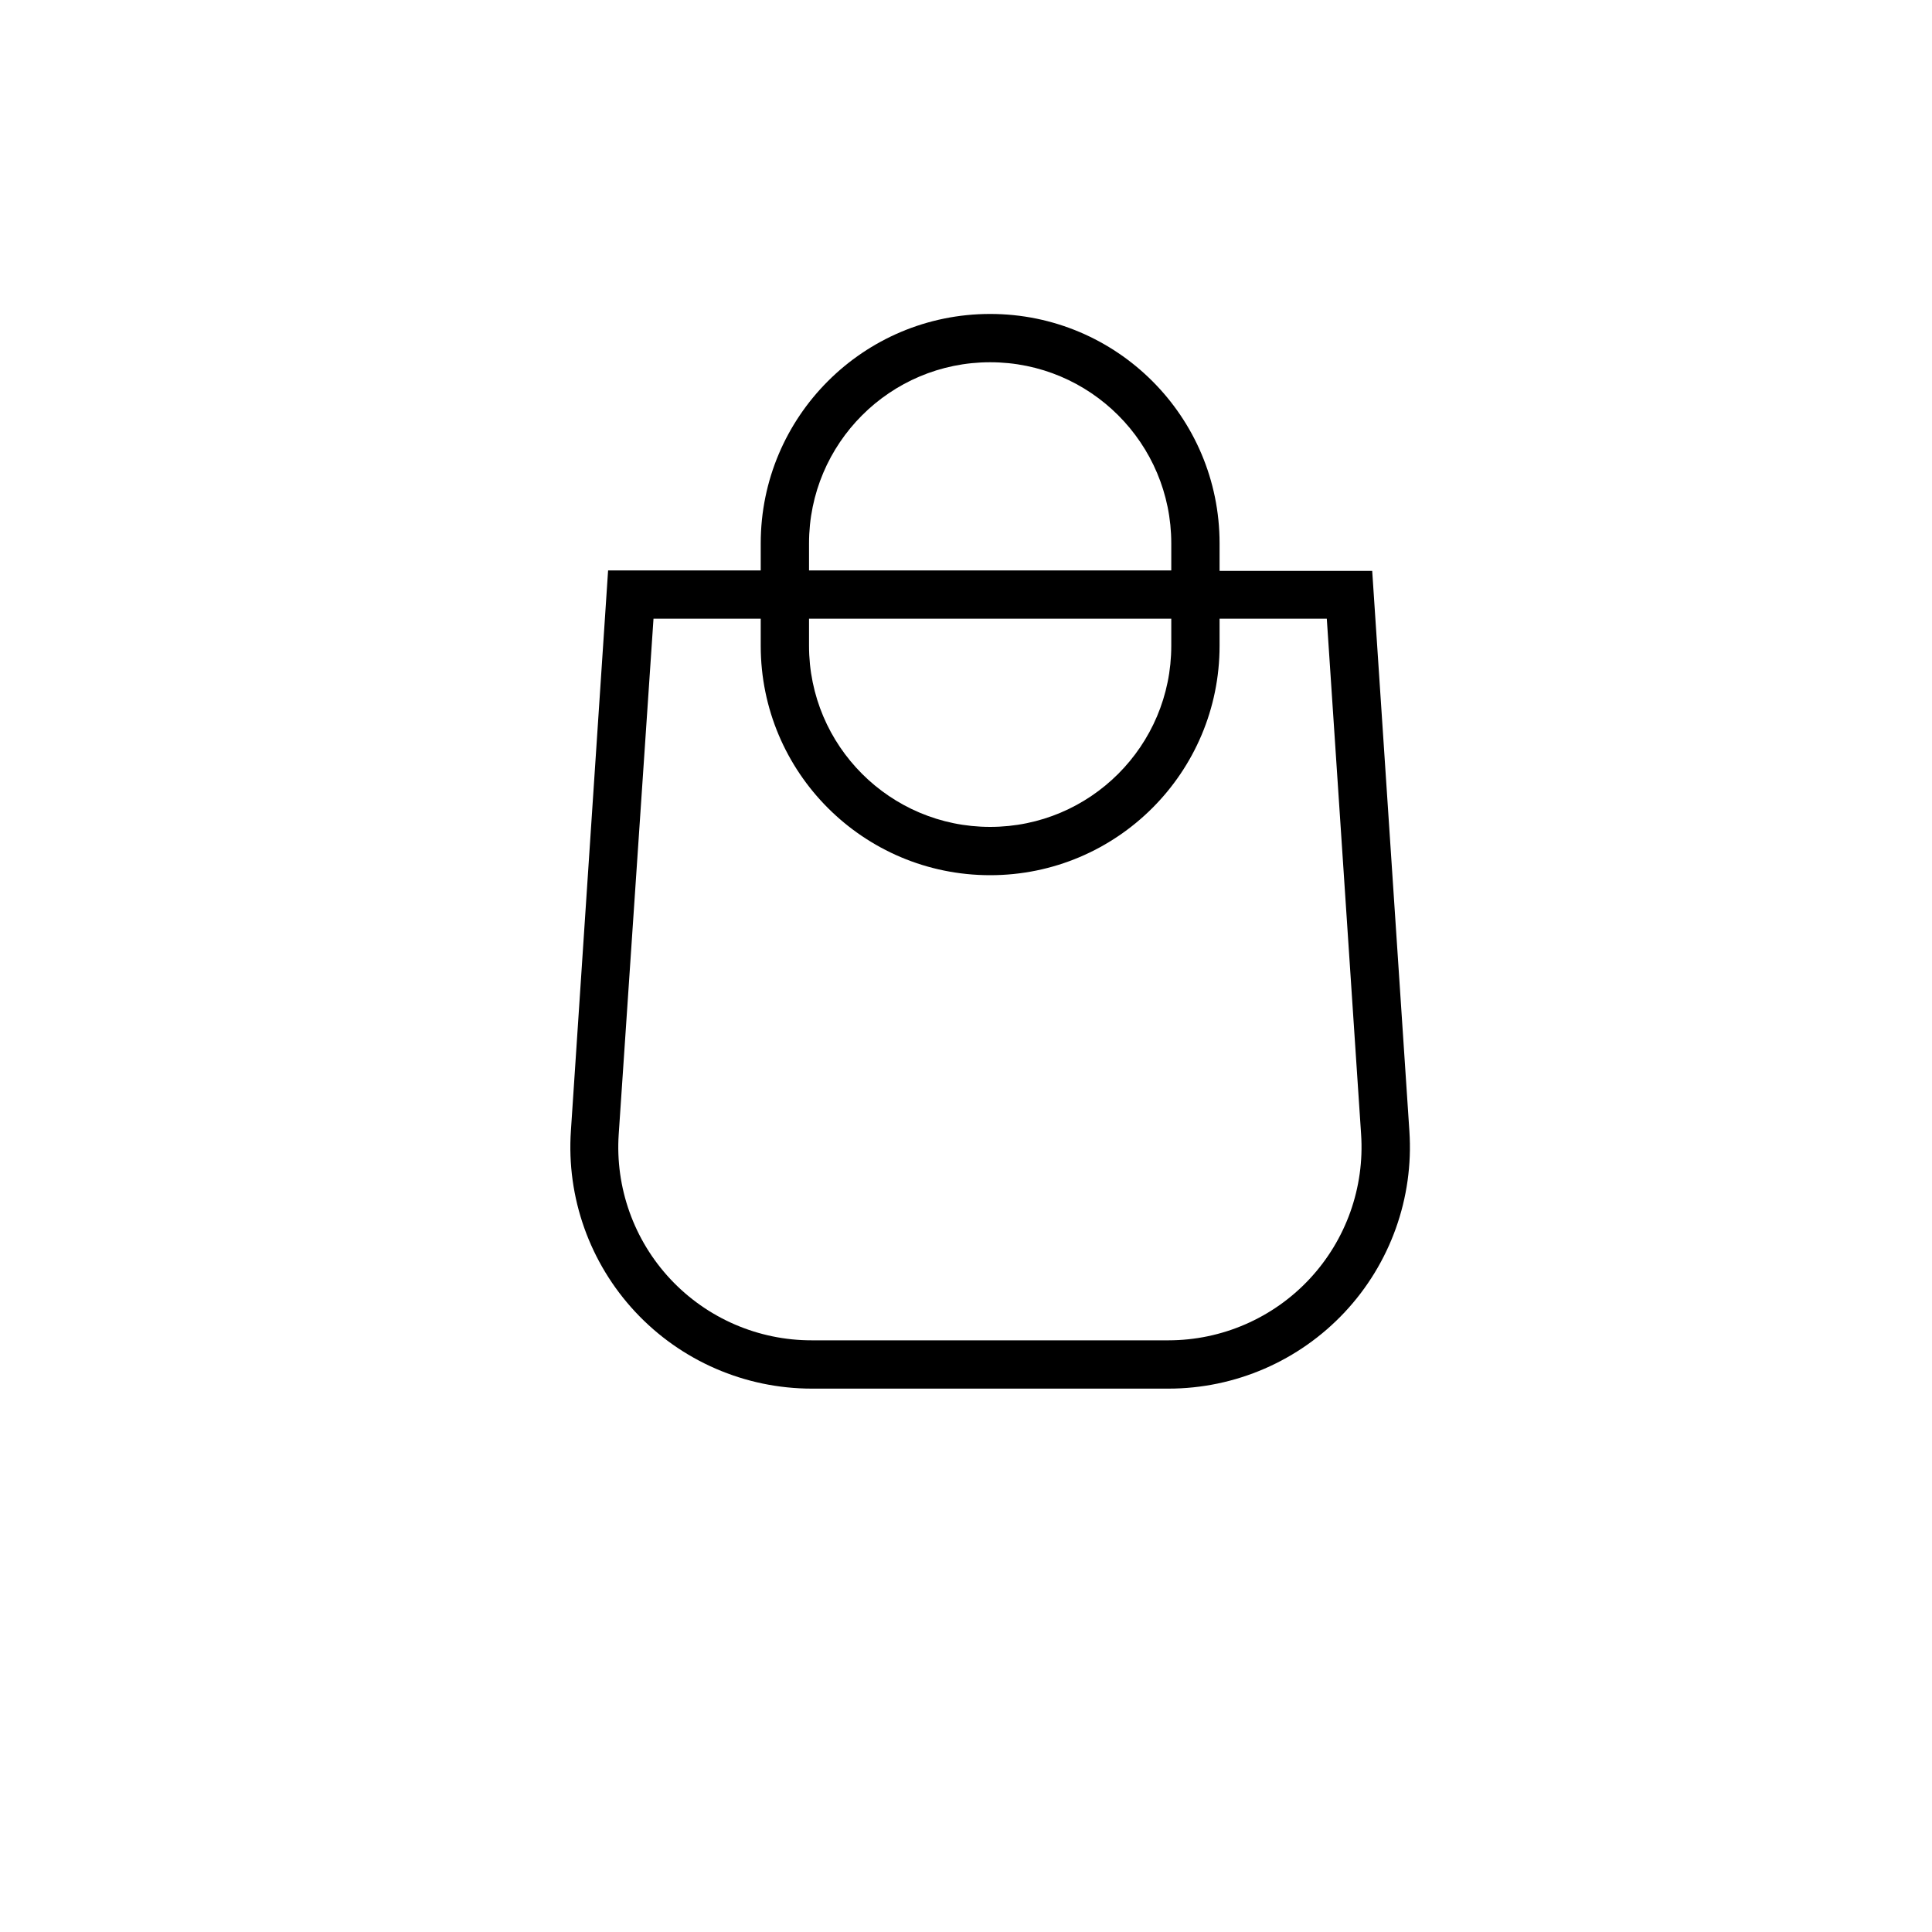
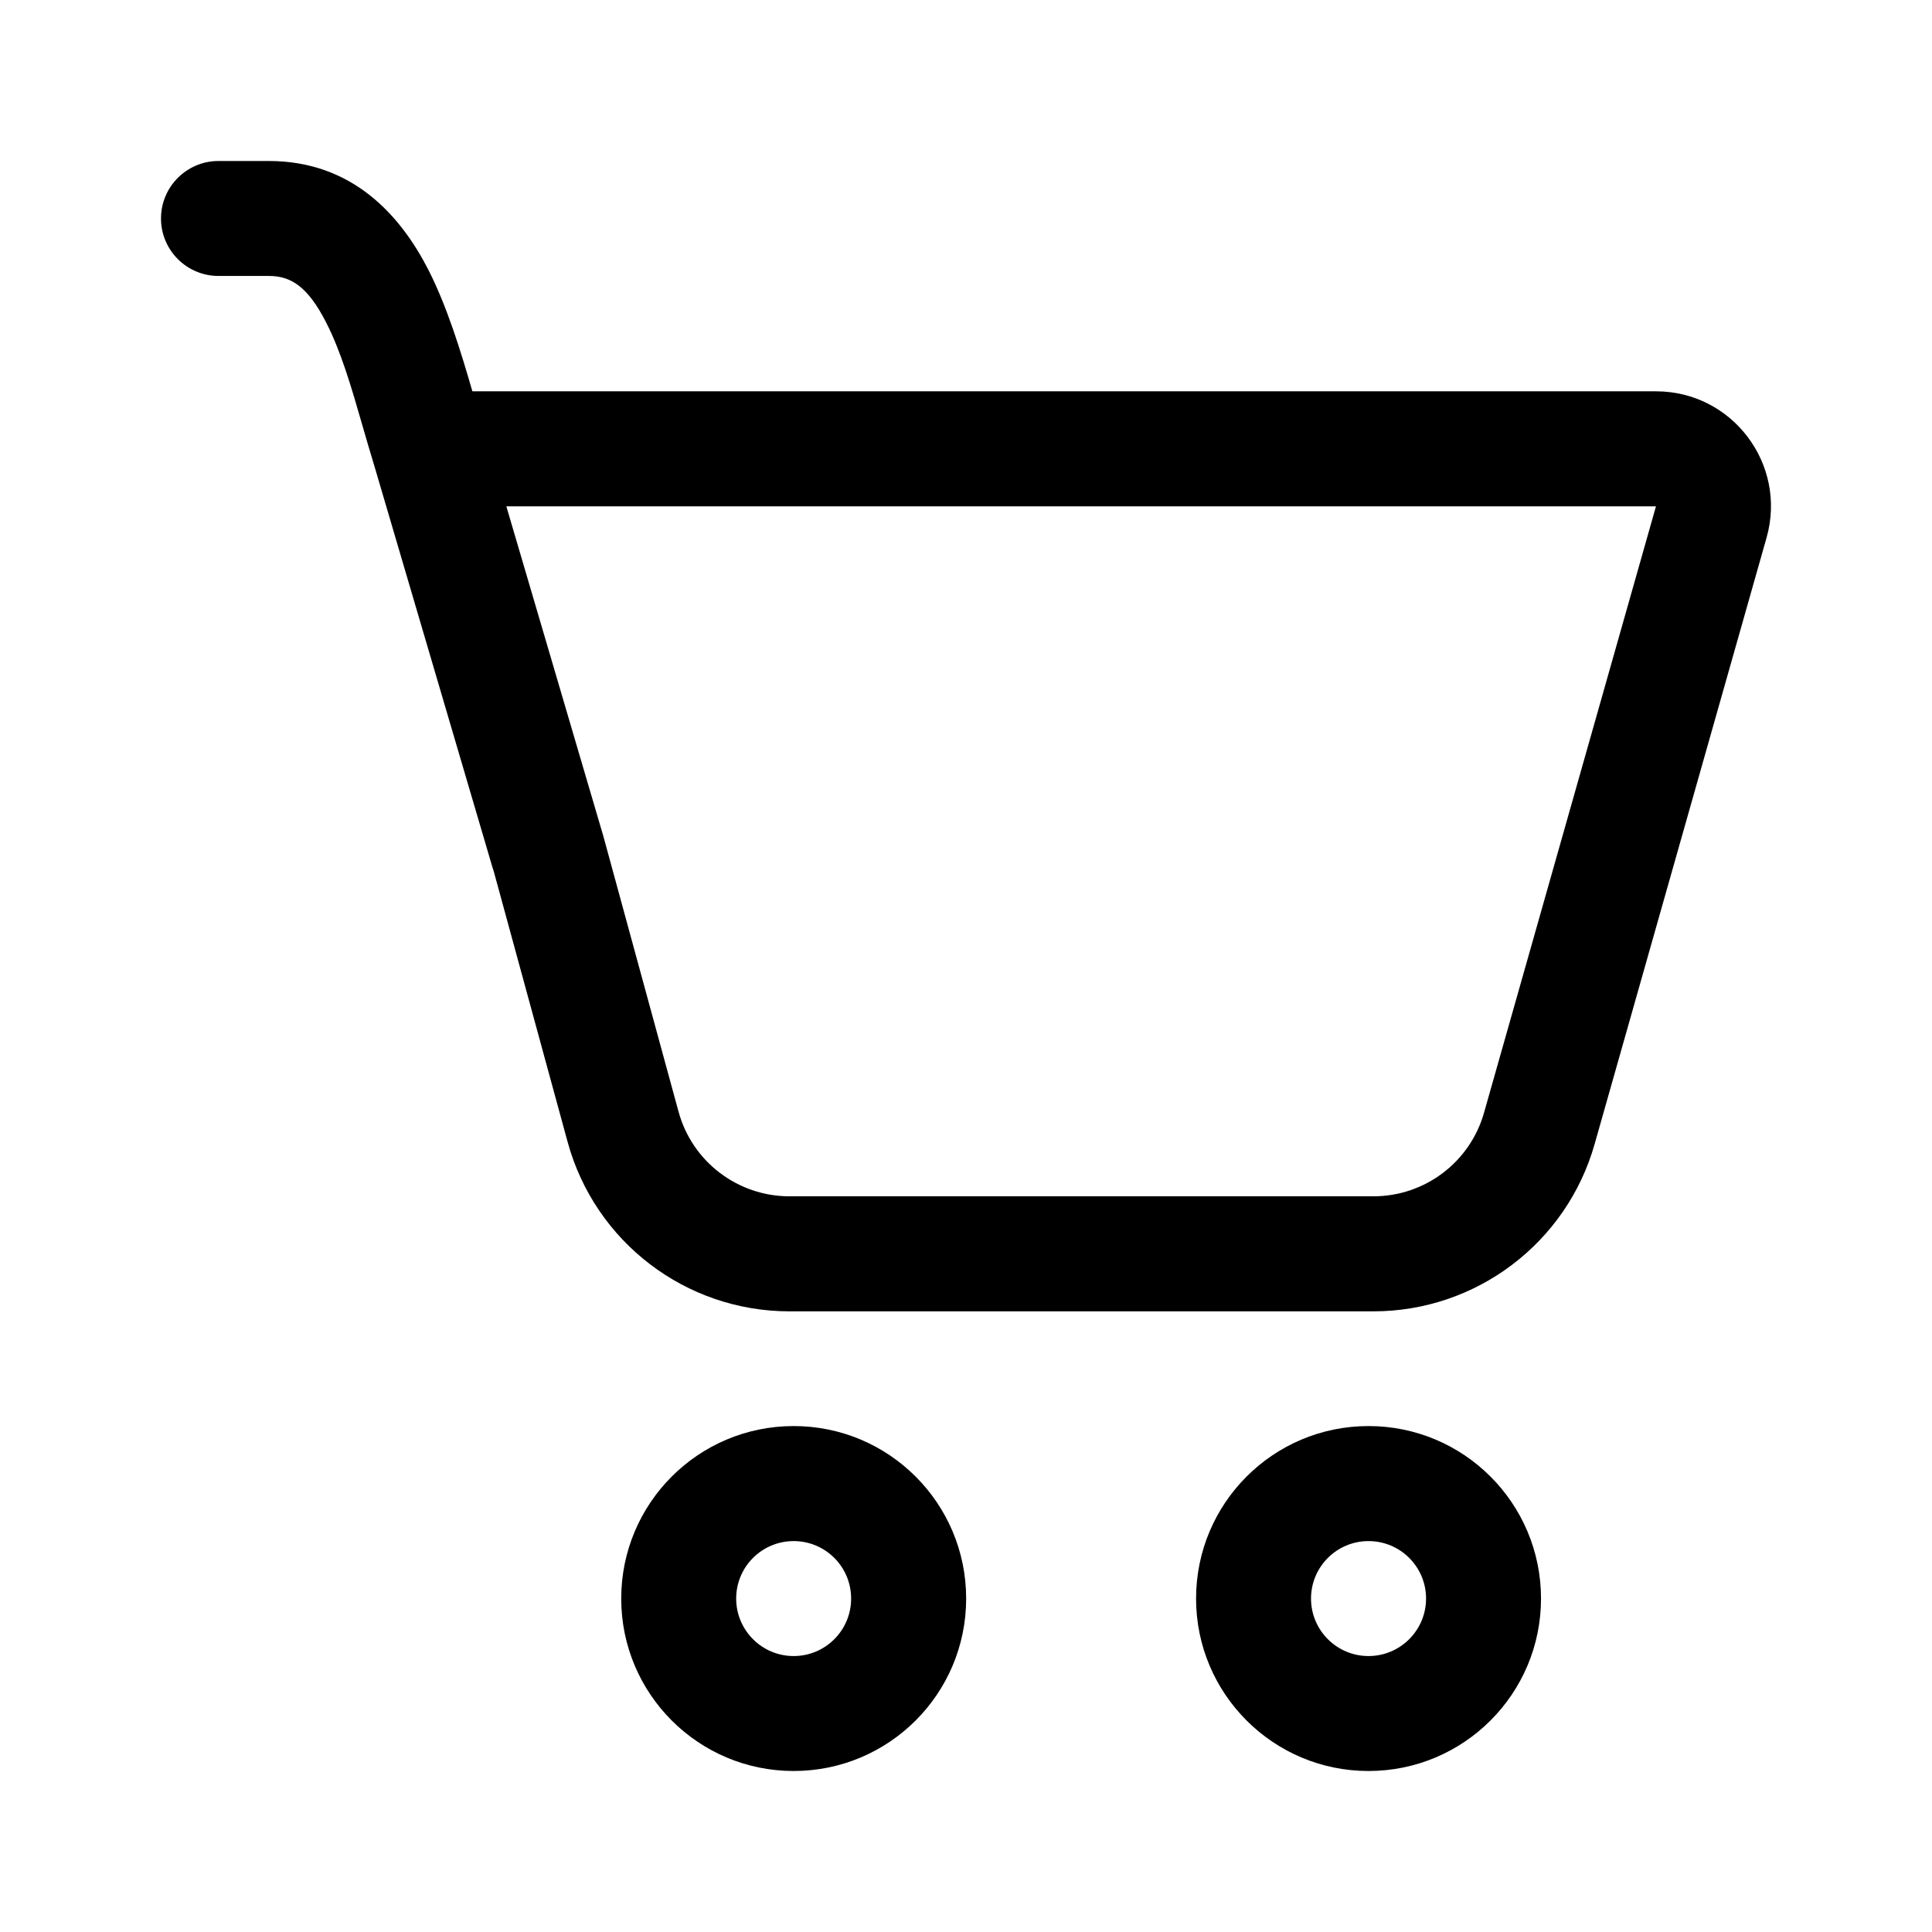
- <svg xmlns="http://www.w3.org/2000/svg" fill="none" class="icon icon-cart" viewBox="0 0 40 40">
-   <path fill="currentColor" fill-rule="evenodd" d="M20.5 6.5a4.75 4.75 0 0 0-4.75 4.75v.56h-3.16l-.77 11.6a5 5 0 0 0 4.99 5.34h7.38a5 5 0 0 0 4.99-5.33l-.77-11.6h-3.16v-.57A4.75 4.75 0 0 0 20.5 6.5m3.75 5.31v-.56a3.75 3.75 0 1 0-7.5 0v.56zm-7.5 1h7.5v.56a3.75 3.75 0 1 1-7.5 0zm-1 0v.56a4.75 4.75 0 1 0 9.5 0v-.56h2.22l.71 10.67a4 4 0 0 1-3.99 4.27h-7.38a4 4 0 0 1-4-4.27l.72-10.67z" />
+ <svg xmlns="http://www.w3.org/2000/svg" data-icon="cart-1" width="35" height="35" viewBox="0 0 24 24" class="fkcart-icon-checkout icon icon-cart" fill="none">
+   <path d="M2 2.714C2 2.32 2.32 2 2.714 2H3.34C4.378 2 4.975 2.676 5.32 3.349C5.556 3.811 5.727 4.374 5.868 4.861H20.571C21.519 4.861 22.203 5.767 21.945 6.679L19.809 14.212C19.461 15.441 18.338 16.29 17.061 16.29H9.807C8.519 16.29 7.39 15.428 7.051 14.185L6.133 10.822C6.128 10.807 6.123 10.792 6.118 10.776L4.648 5.78C4.597 5.614 4.551 5.454 4.506 5.299C4.364 4.805 4.237 4.368 4.049 4.001C3.821 3.557 3.612 3.428 3.34 3.428H2.714C2.32 3.428 2 3.108 2 2.714ZM7.495 10.387L8.429 13.809C8.598 14.43 9.163 14.861 9.807 14.861H17.061C17.7 14.861 18.261 14.437 18.435 13.823L20.571 6.29H6.29L7.495 10.387ZM12.002 19.858C12.002 21.041 11.043 22 9.859 22C8.676 22 7.717 21.041 7.717 19.858C7.717 18.674 8.676 17.715 9.859 17.715C11.043 17.715 12.002 18.674 12.002 19.858ZM10.573 19.858C10.573 19.463 10.254 19.144 9.859 19.144C9.465 19.144 9.145 19.463 9.145 19.858C9.145 20.252 9.465 20.572 9.859 20.572C10.254 20.572 10.573 20.252 10.573 19.858ZM19.143 19.858C19.143 21.041 18.184 22 17 22C15.817 22 14.858 21.041 14.858 19.858C14.858 18.674 15.817 17.715 17 17.715C18.184 17.715 19.143 18.674 19.143 19.858ZM17.715 19.858C17.715 19.463 17.395 19.144 17 19.144C16.606 19.144 16.286 19.463 16.286 19.858C16.286 20.252 16.606 20.572 17 20.572C17.395 20.572 17.715 20.252 17.715 19.858Z" fill="currentColor" />
</svg>
